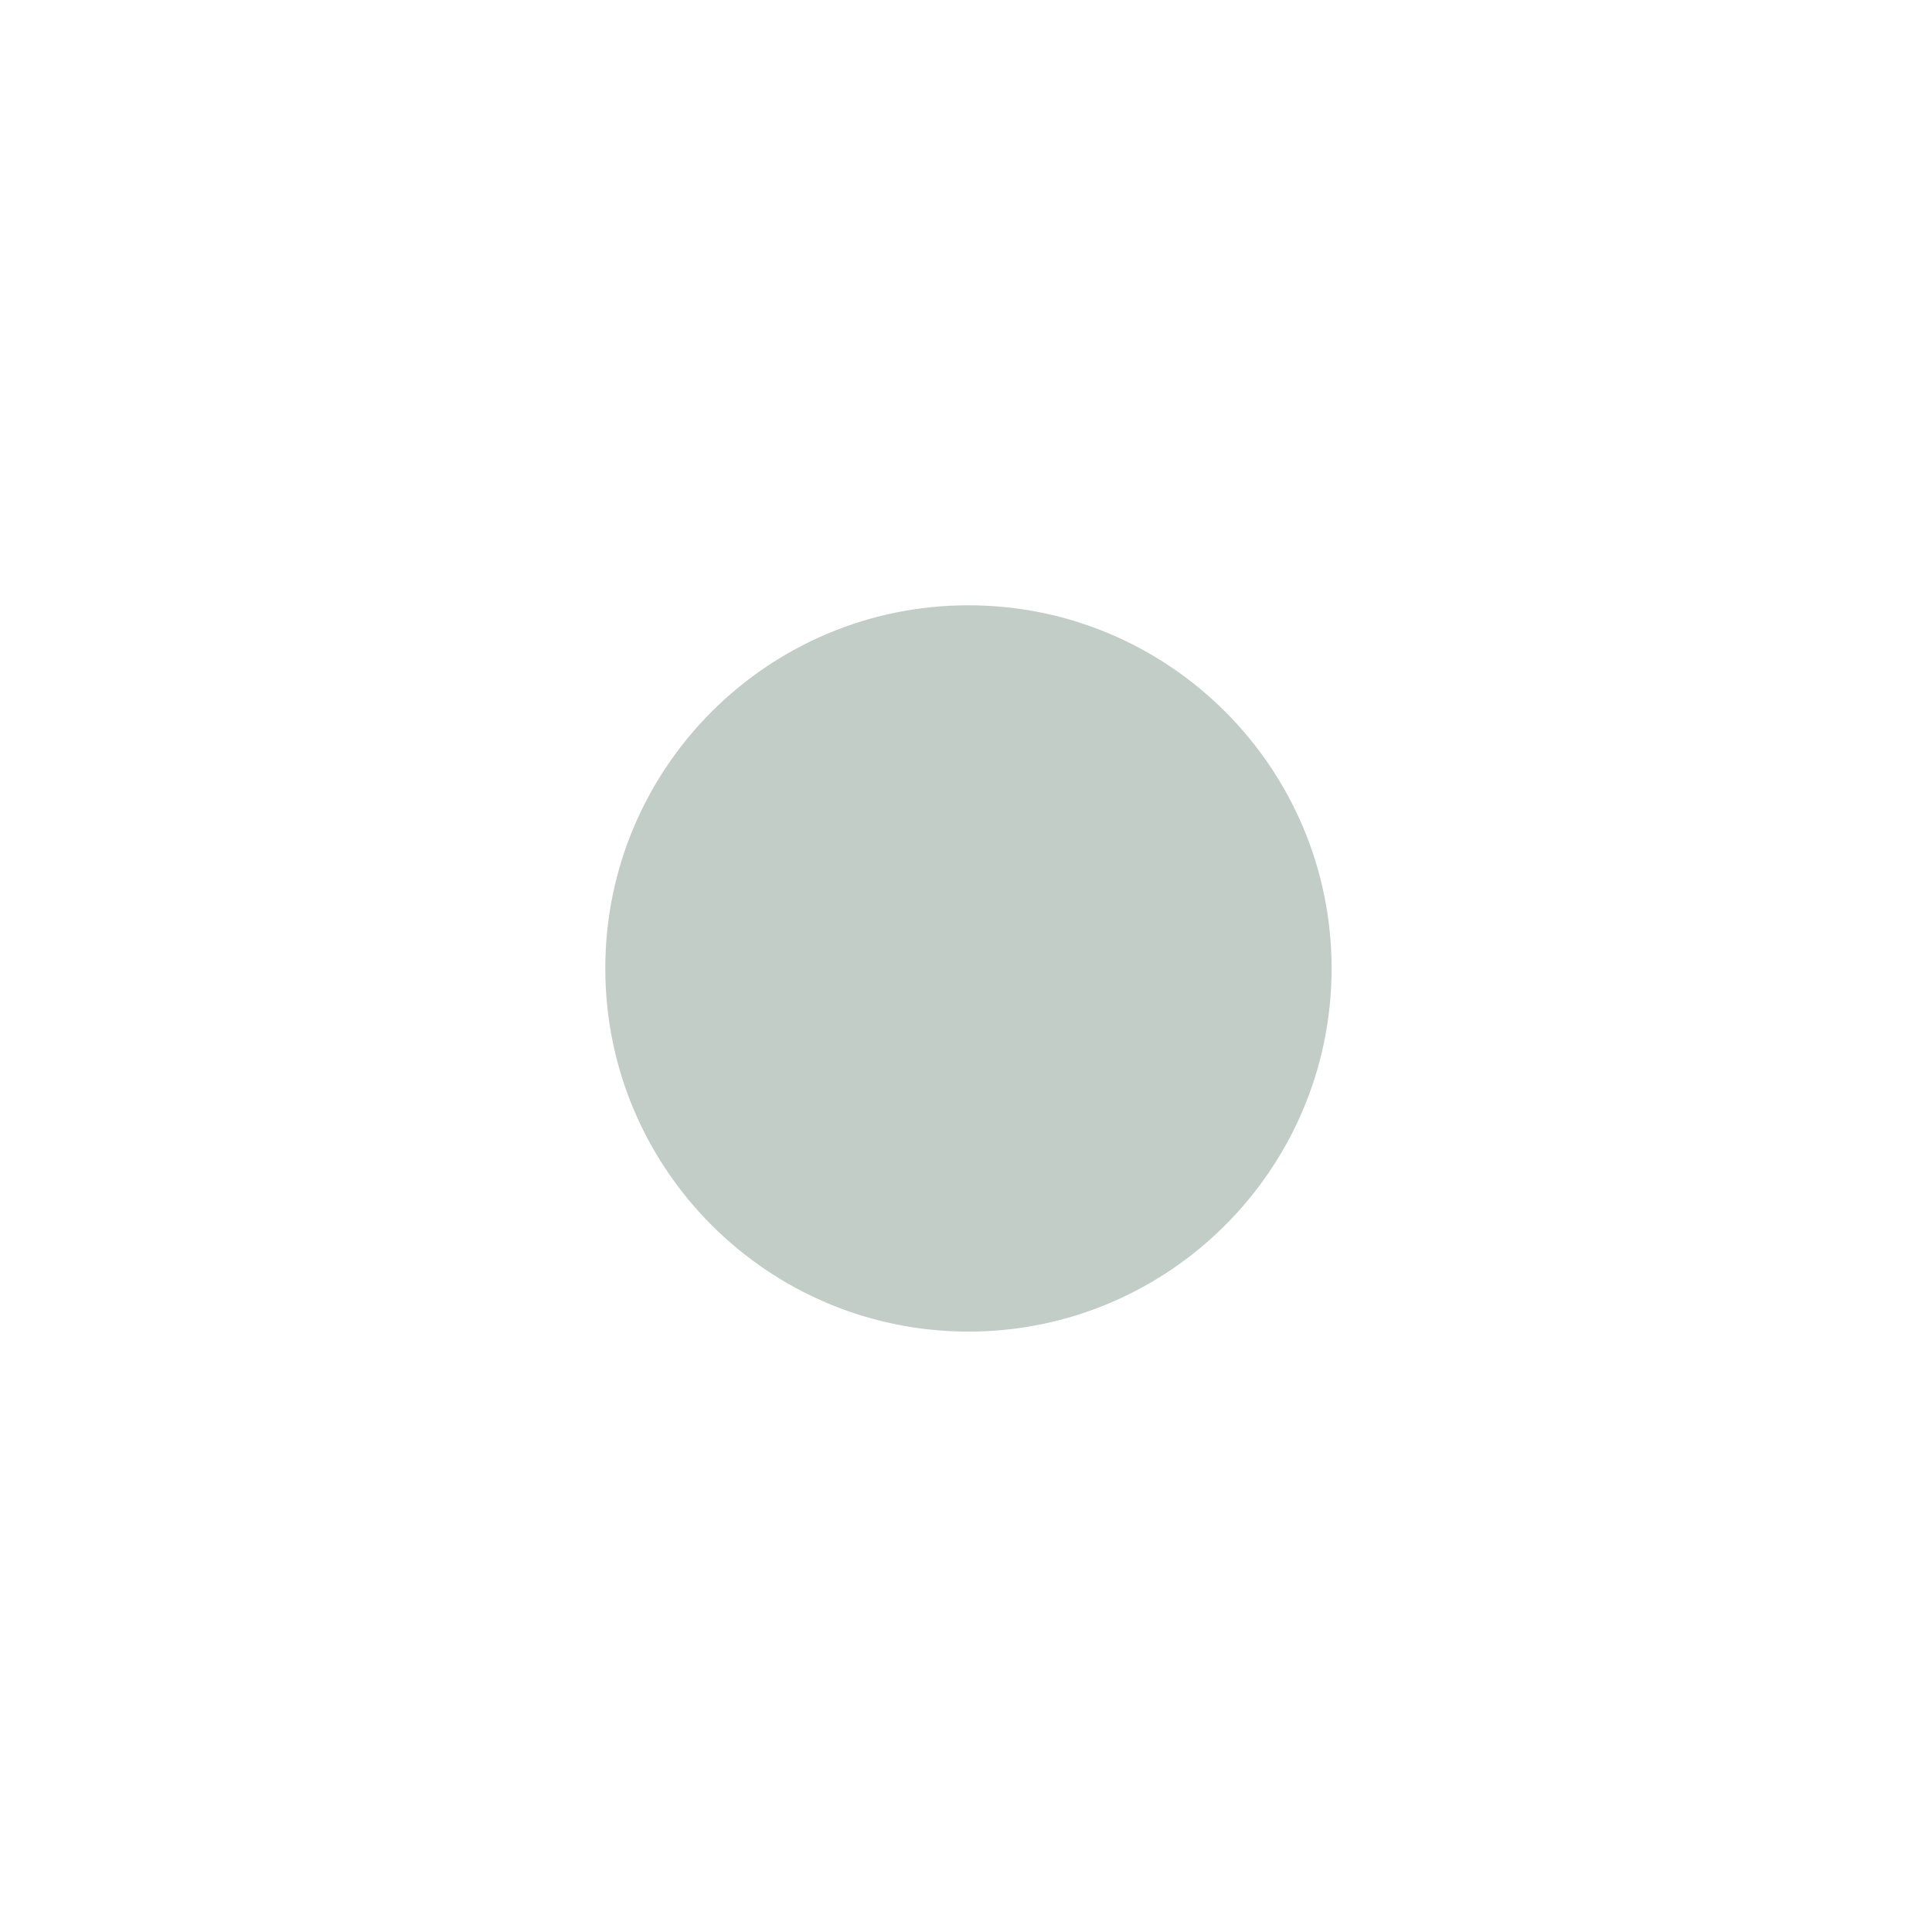
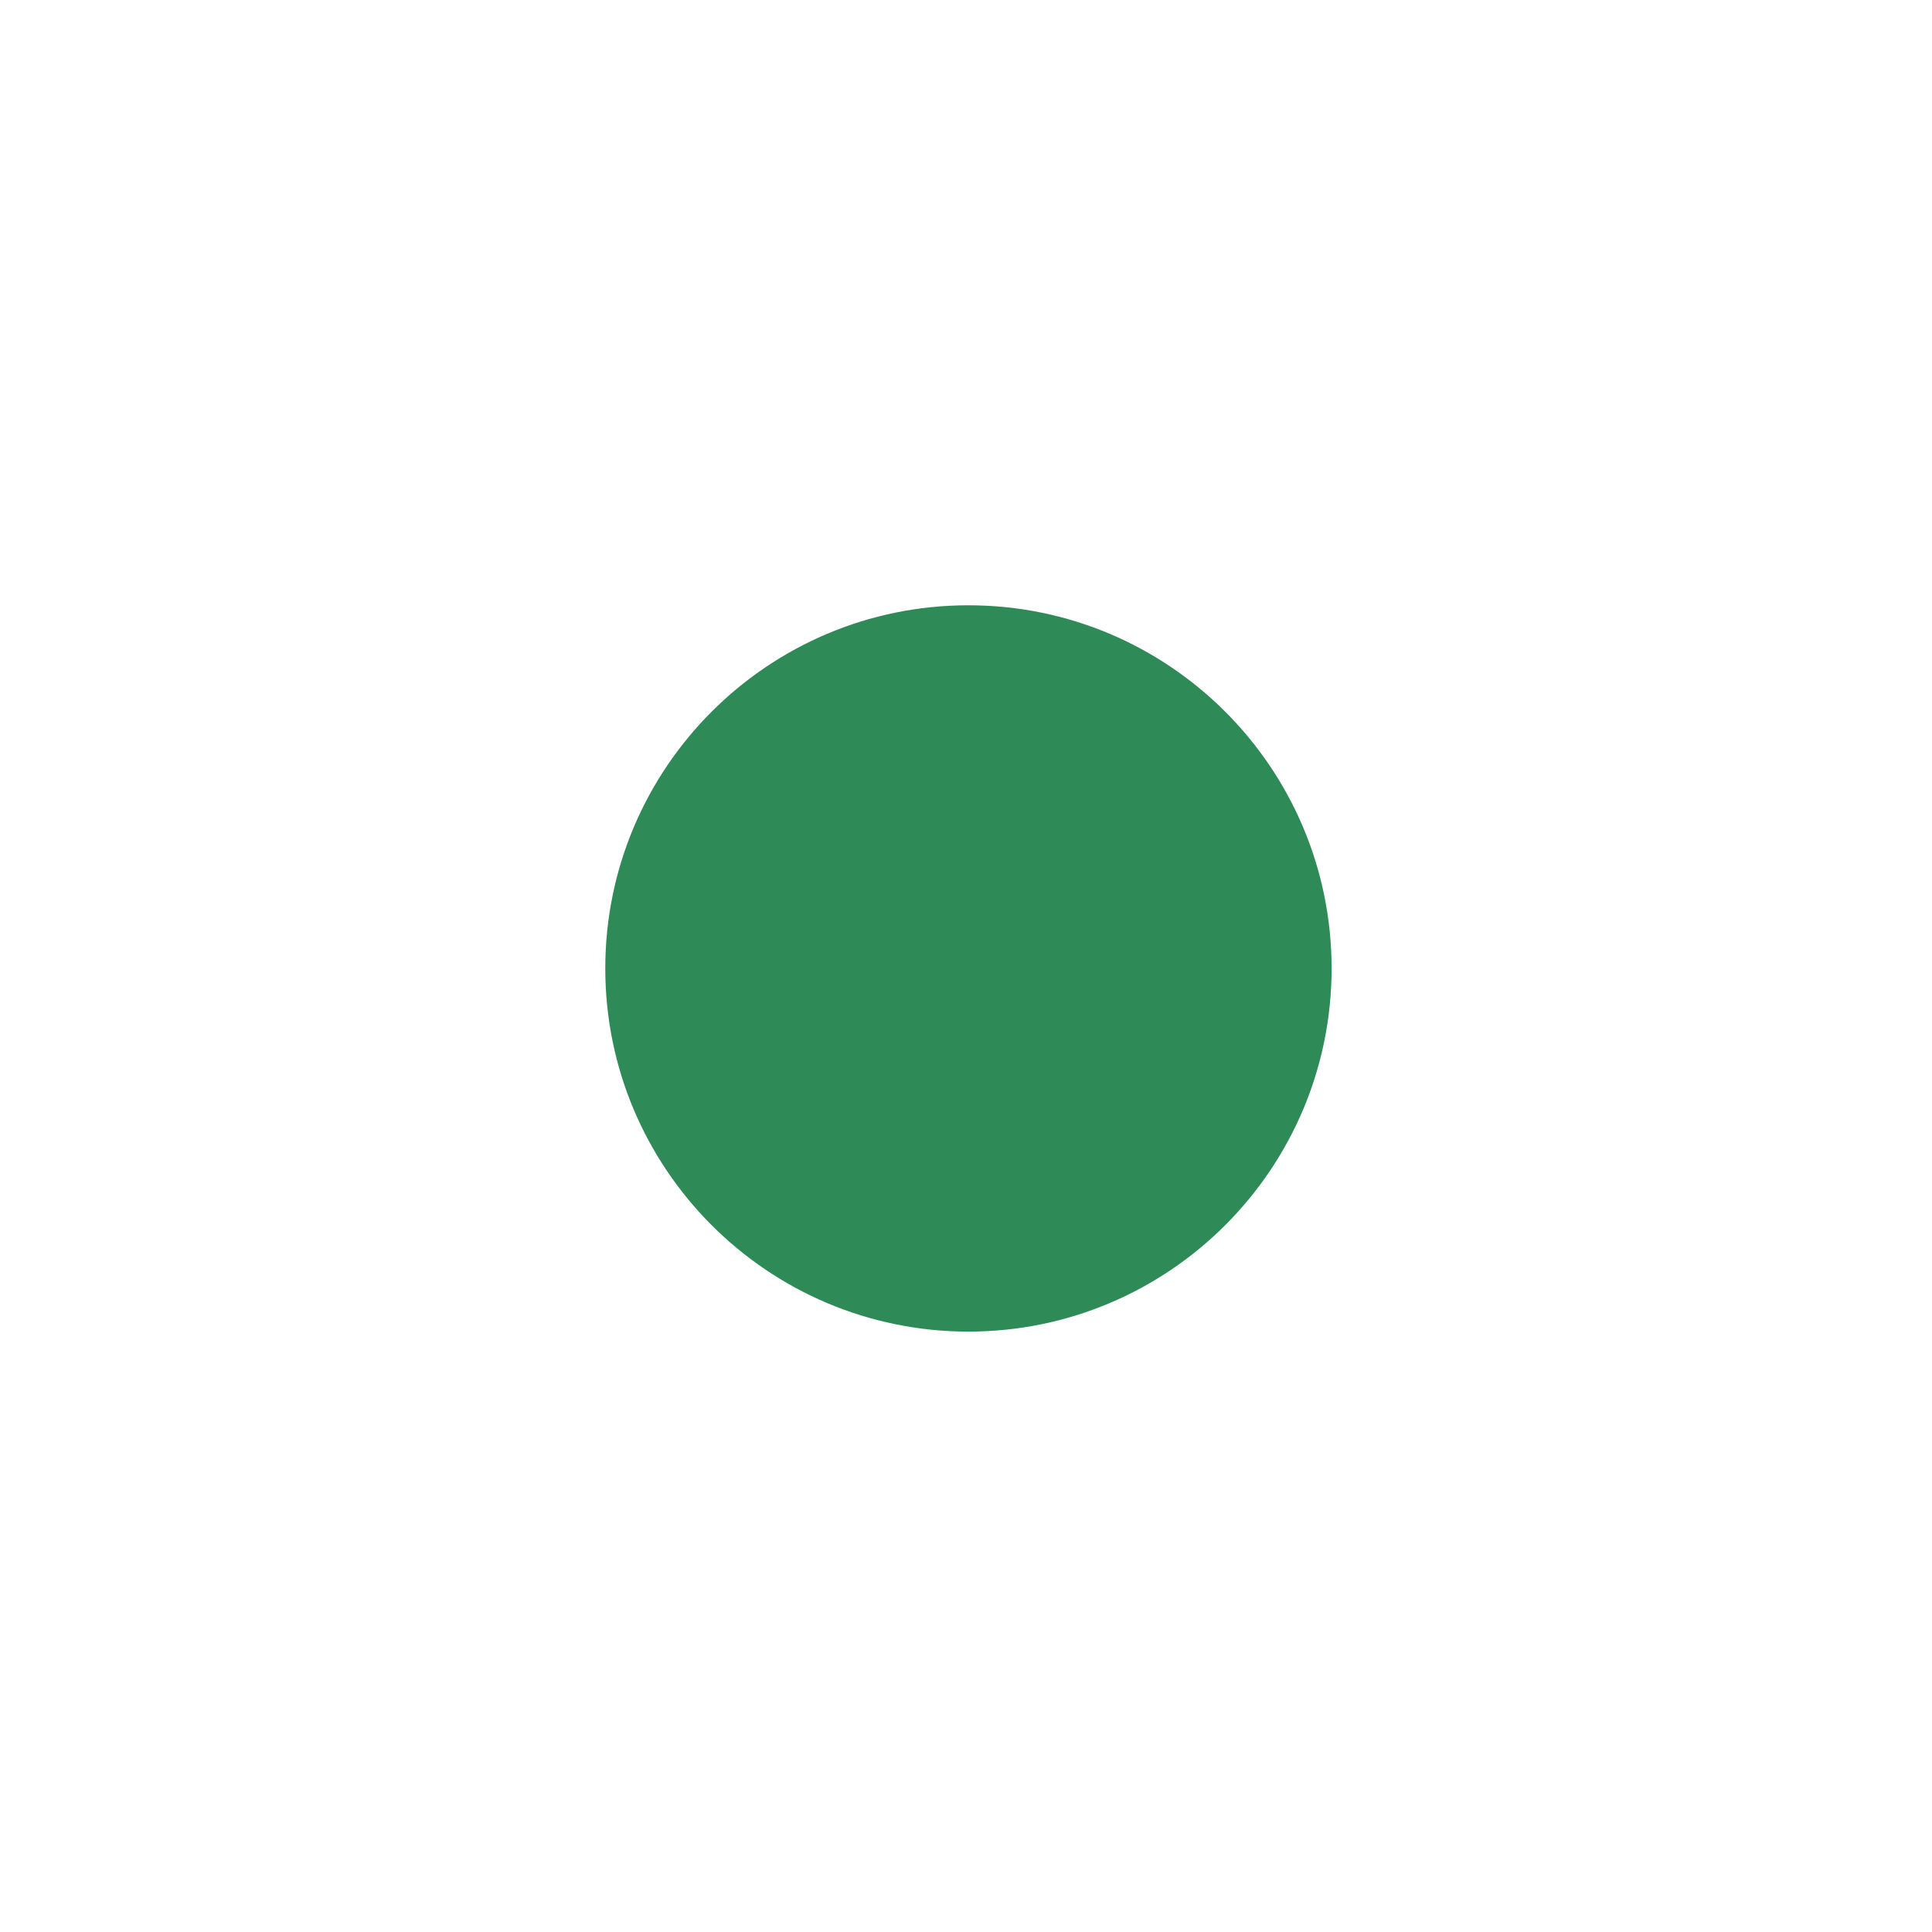
<svg xmlns="http://www.w3.org/2000/svg" width="133pt" height="133pt" viewBox="0 0 133 133" version="1.1">
  <g id="surface1">
-     <path style=" stroke:none;fill-rule:nonzero;fill:#c3cdc8;fill-opacity:1;" d="M 91.668 66.668 C 91.668 80.469 80.469 91.668 66.668 91.668 C 52.863 91.668 41.668 80.469 41.668 66.668 C 41.668 52.863 52.863 41.668 66.668 41.668 C 80.469 41.668 91.668 52.863 91.668 66.668 Z M 91.668 66.668 " />
+     <path style=" stroke:none;fill-rule:nonzero;fill:#2e8b57;fill-opacity:1;" d="M 91.668 66.668 C 91.668 80.469 80.469 91.668 66.668 91.668 C 52.863 91.668 41.668 80.469 41.668 66.668 C 41.668 52.863 52.863 41.668 66.668 41.668 C 80.469 41.668 91.668 52.863 91.668 66.668 Z M 91.668 66.668 " />
  </g>
</svg>
